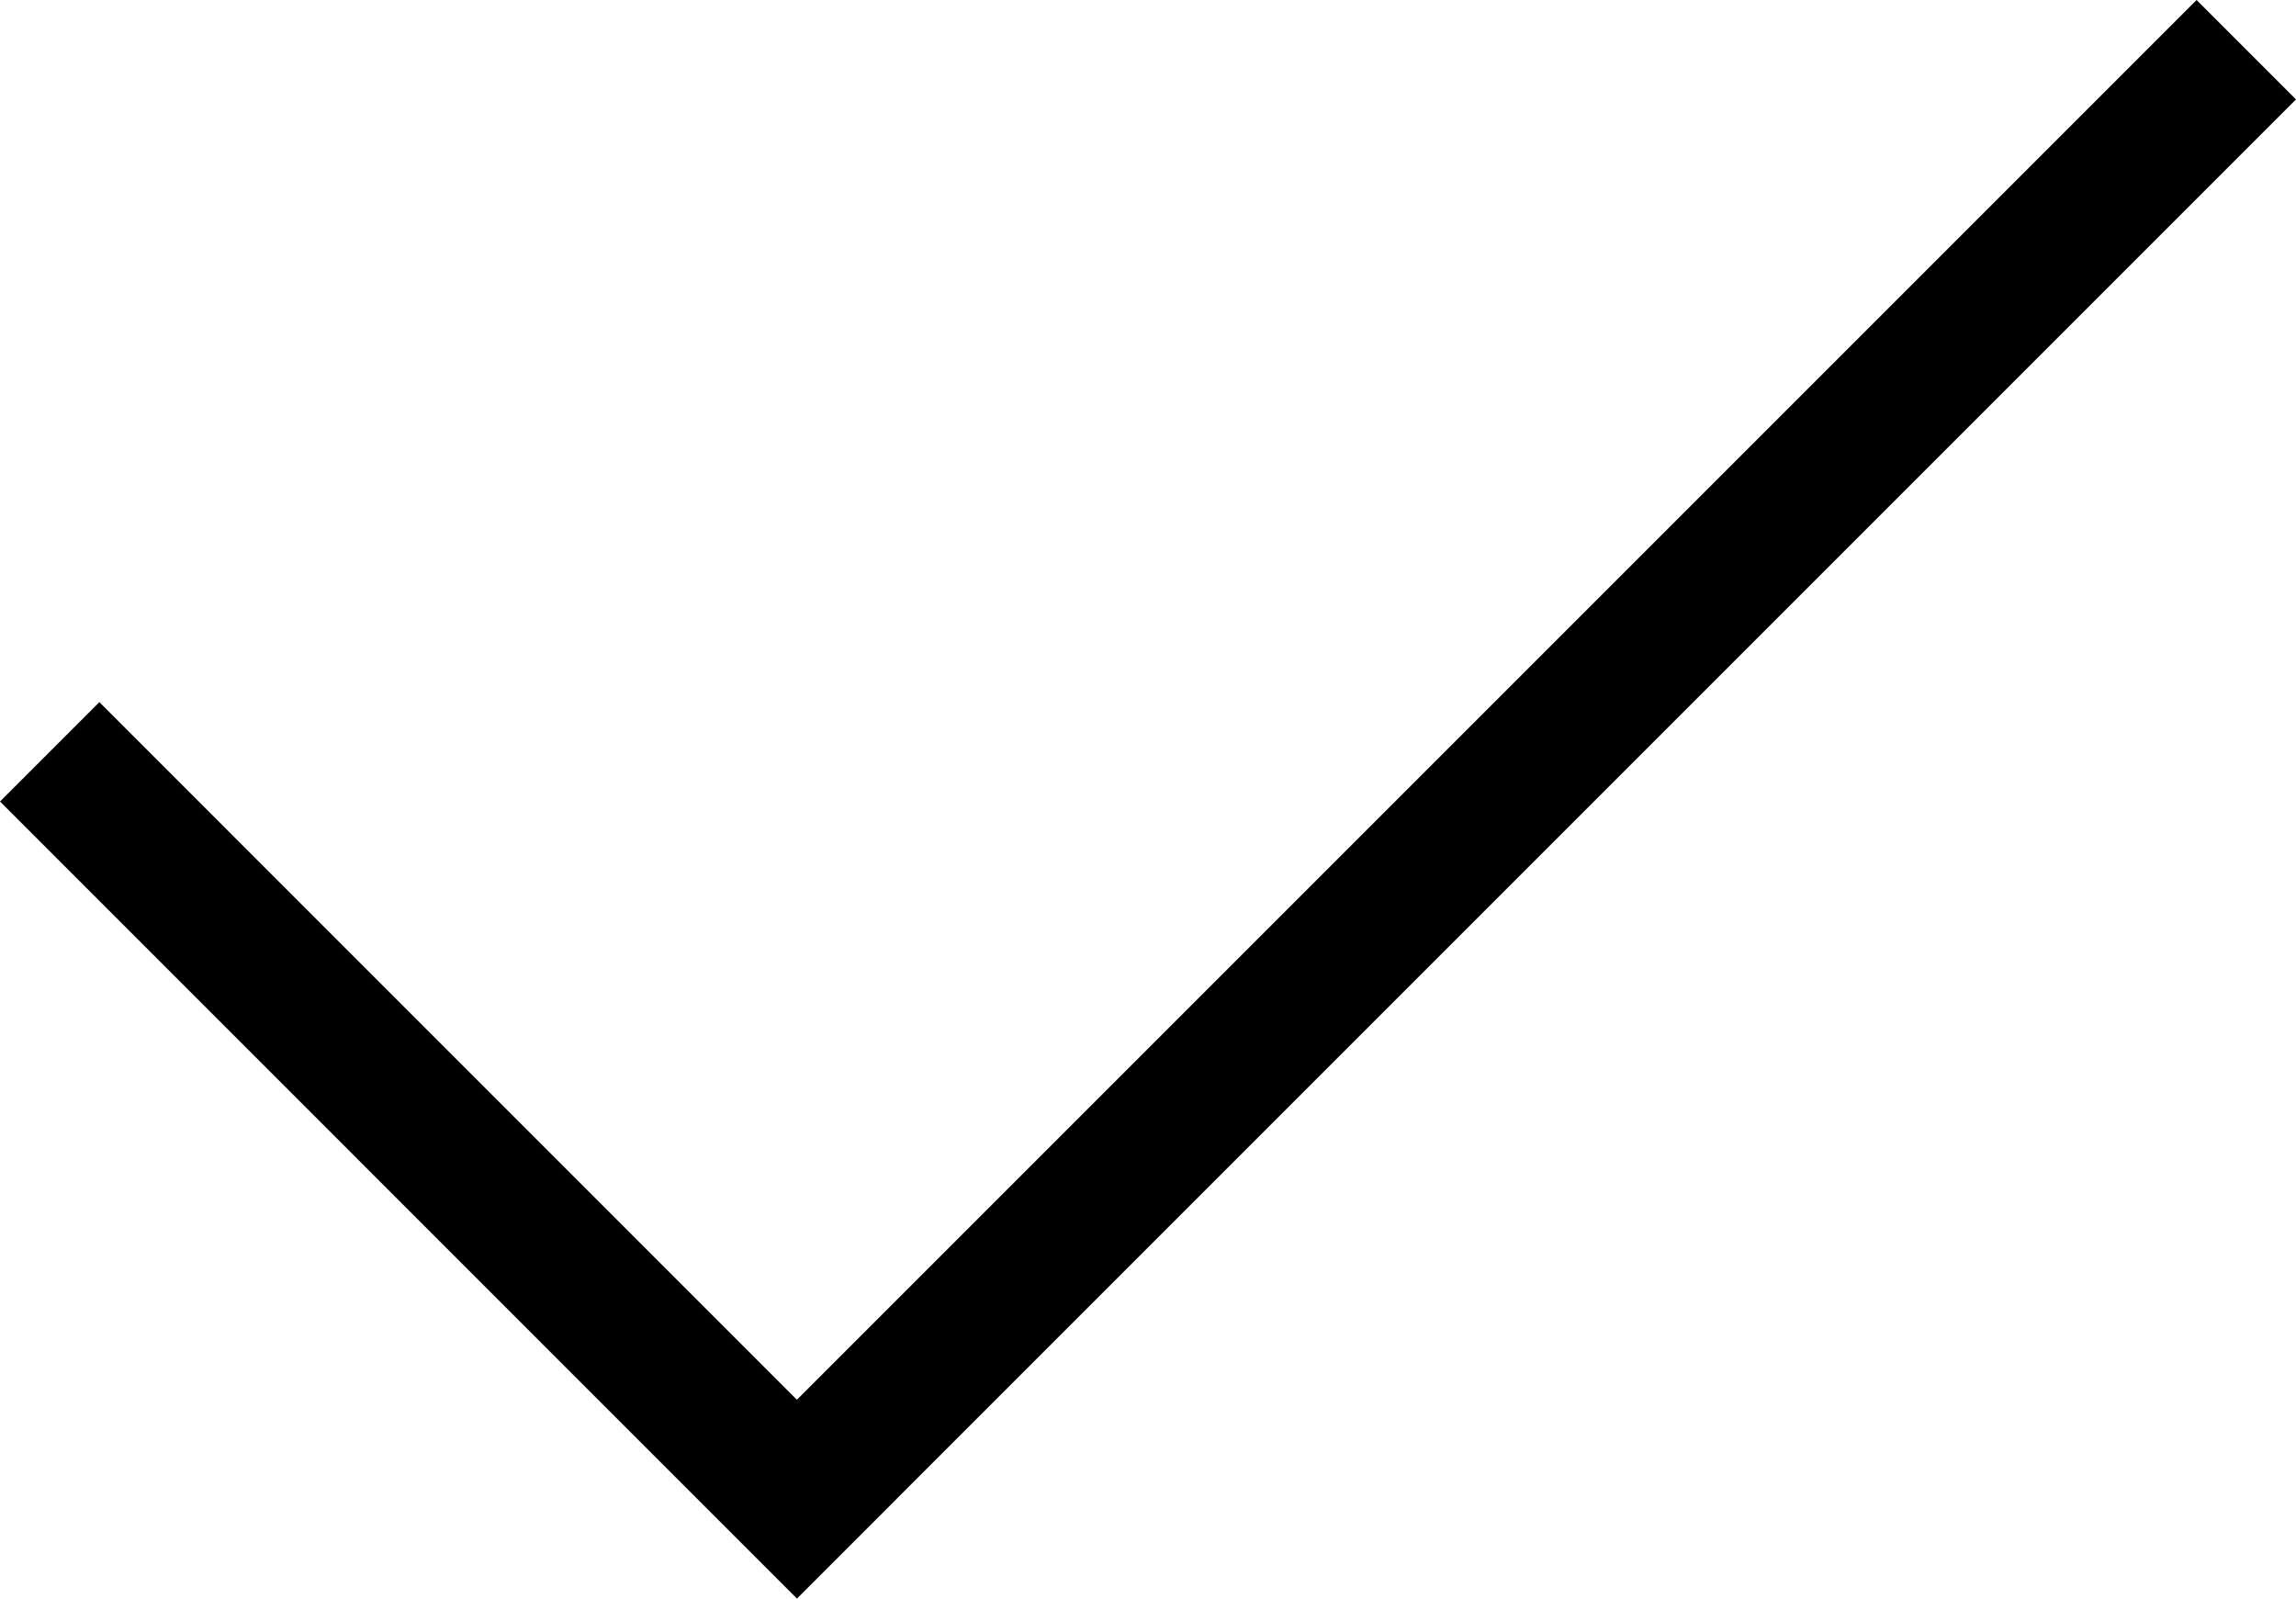
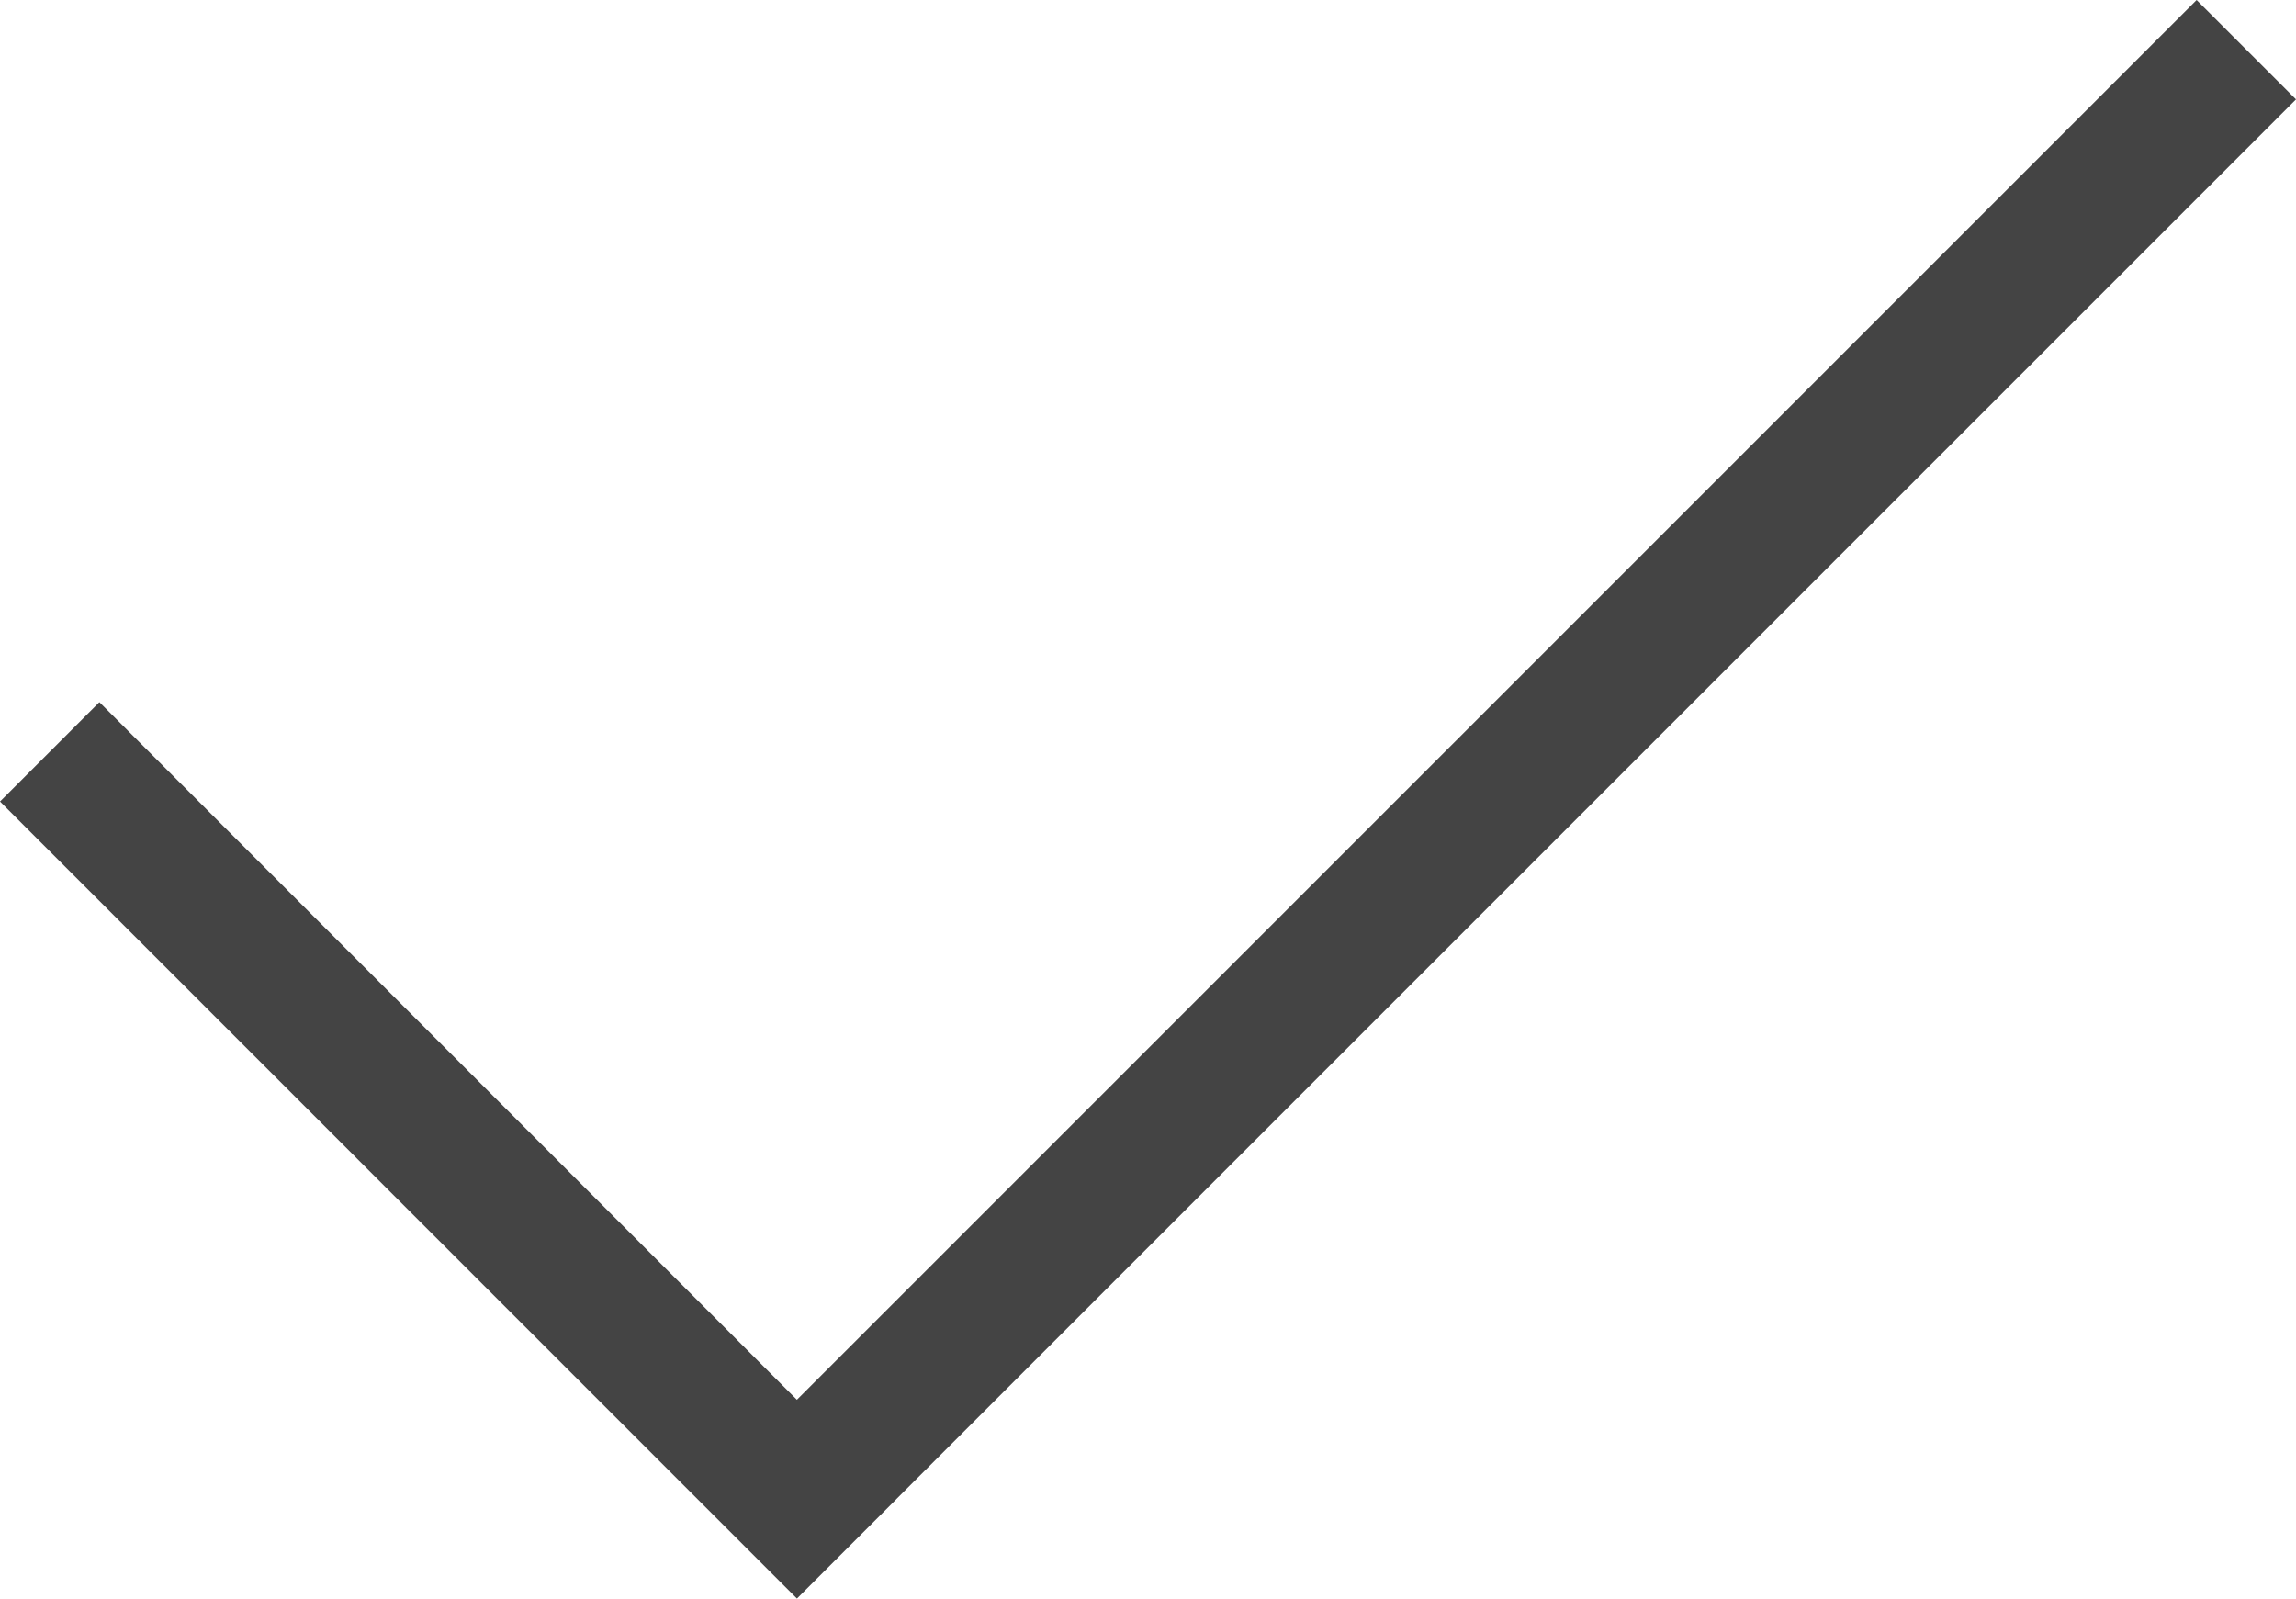
<svg xmlns="http://www.w3.org/2000/svg" version="1.1" id="Layer_1" x="0px" y="0px" width="32.666px" height="22.742px" viewBox="0 0 32.666 22.742" enable-background="new 0 0 32.666 22.742" xml:space="preserve">
-   <polygon points="32.666,1.414 31.252,0 11.338,19.914 1.414,9.989 0,11.403 9.924,21.328 9.924,21.328 11.338,22.742 11.338,22.742 11.339,22.742 12.753,21.328 12.752,21.328 " />
+   <polygon fill="#444444" points="32.666,1.414 31.252,0 11.338,19.914 1.414,9.989 0,11.403 9.924,21.328 9.924,21.328 11.338,22.742 11.338,22.742 11.339,22.742 12.753,21.328 12.752,21.328 " />
</svg>
